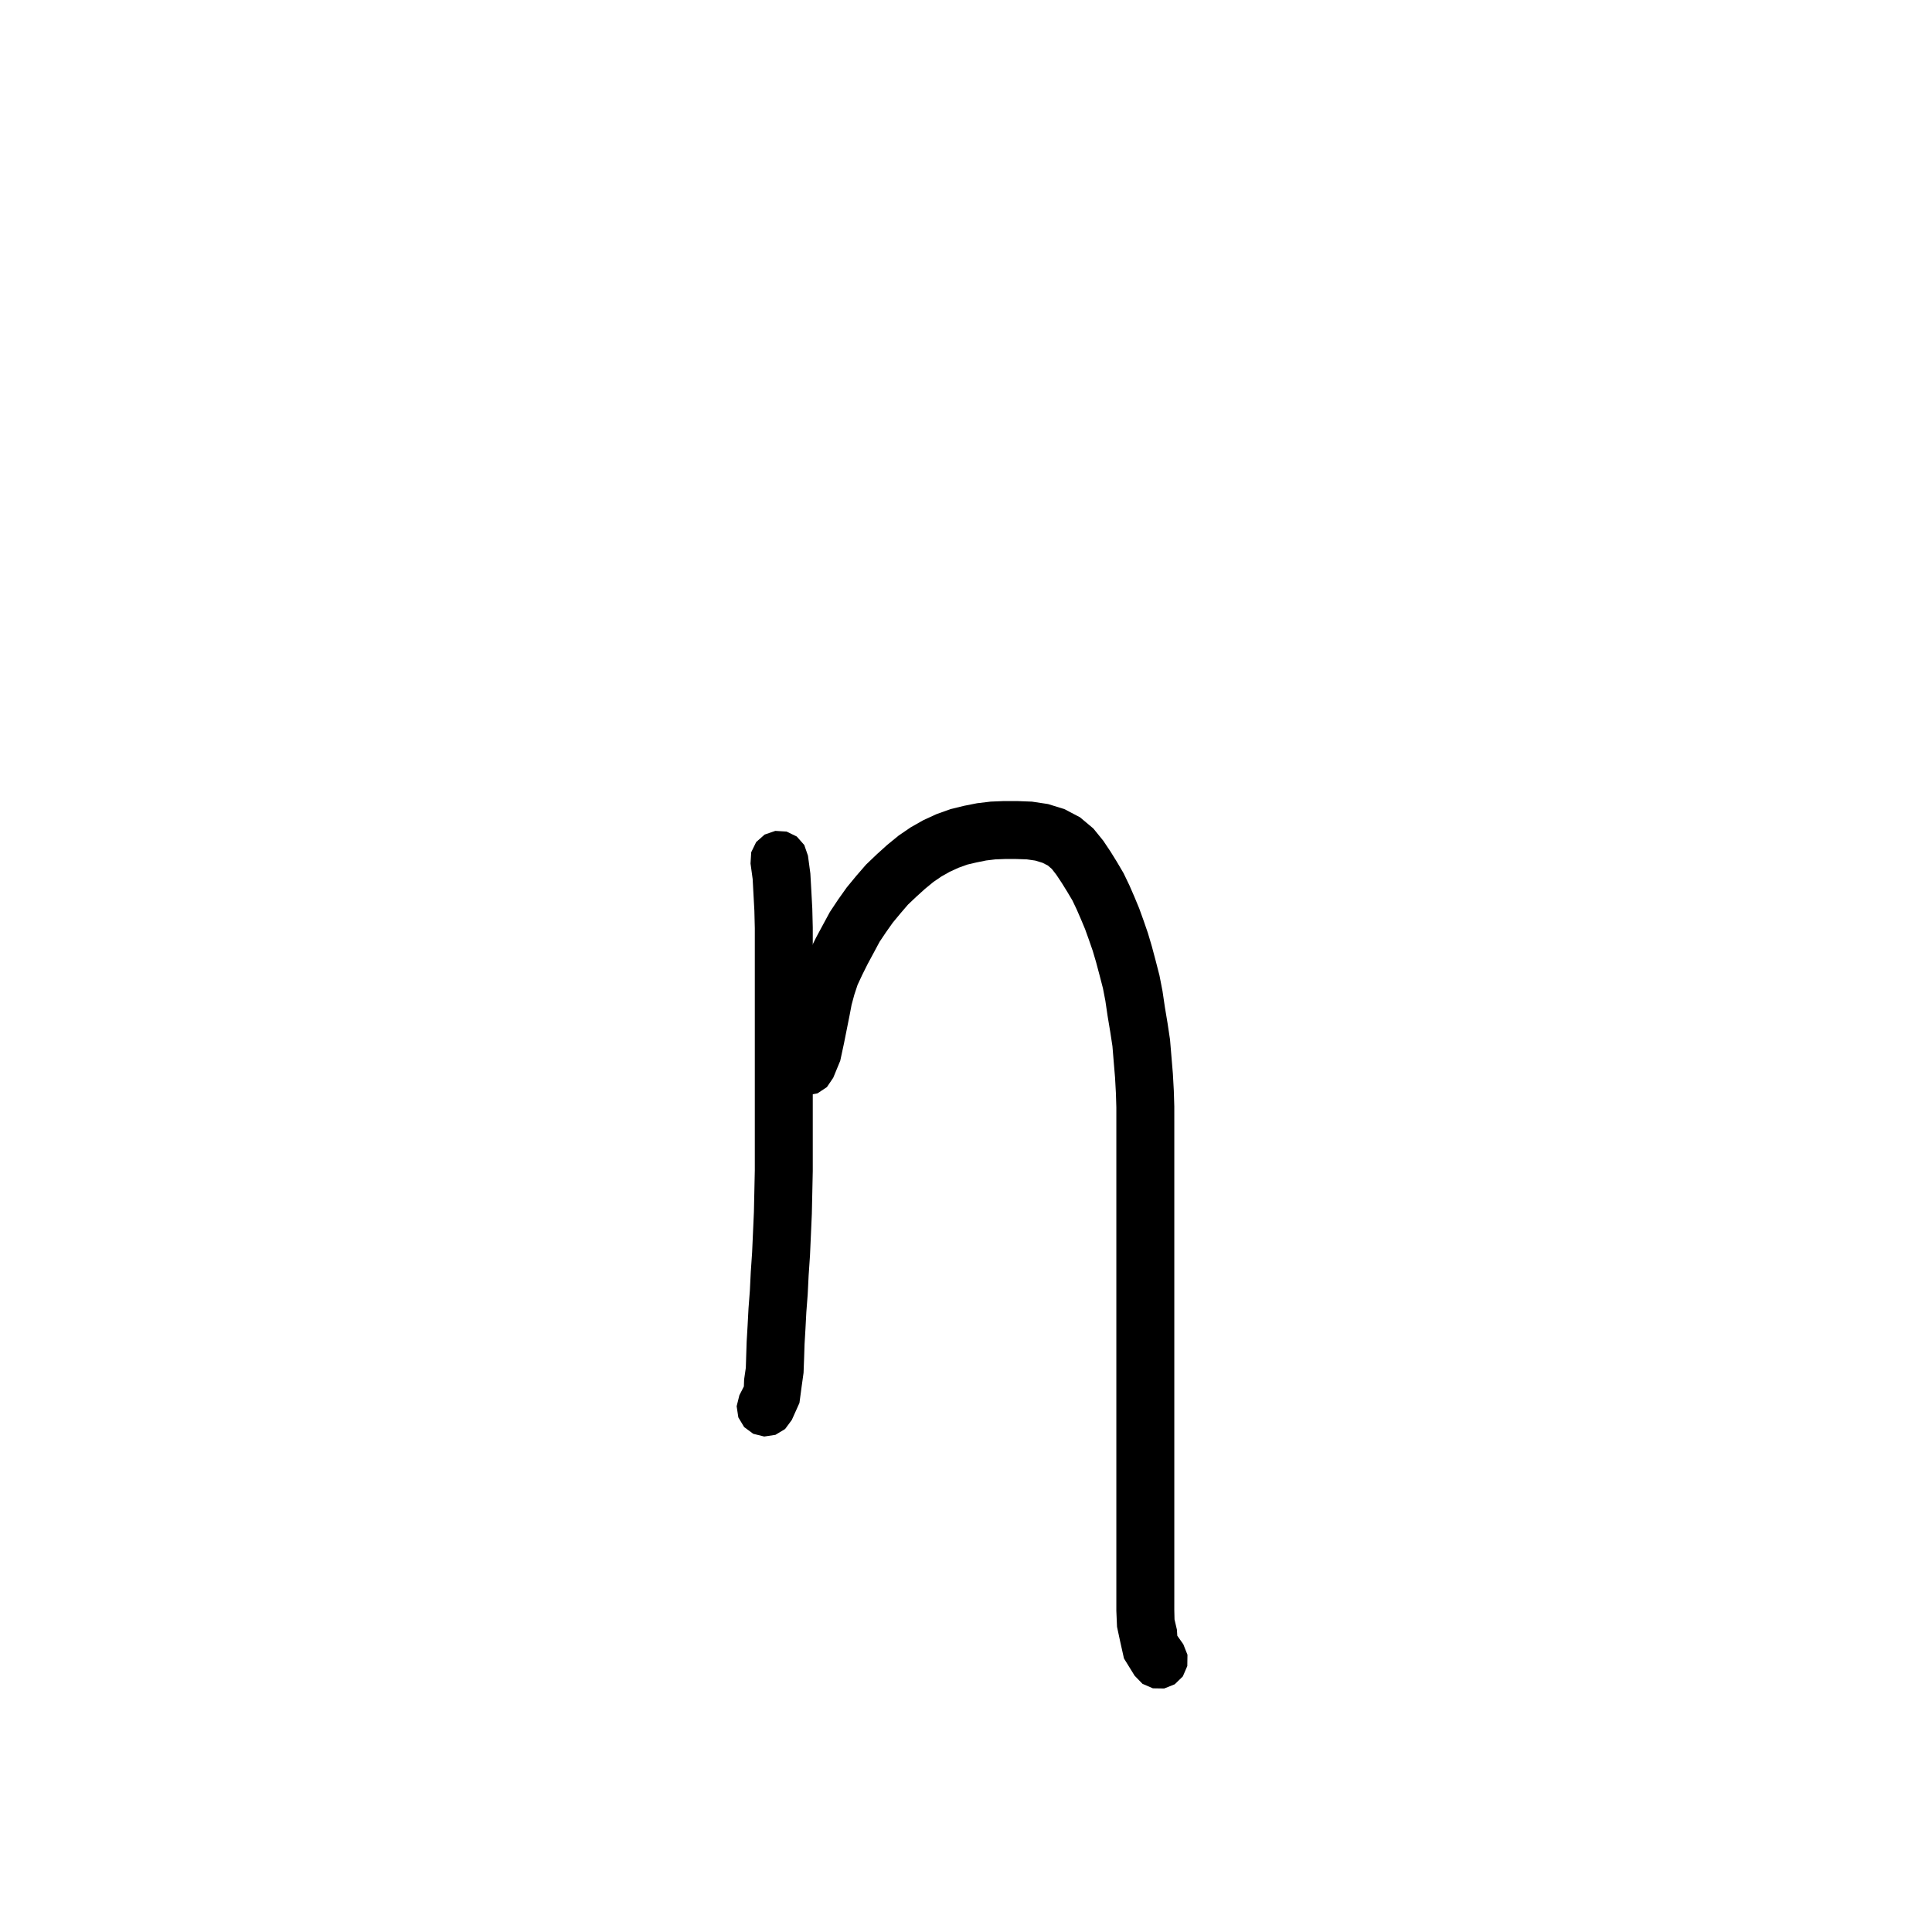
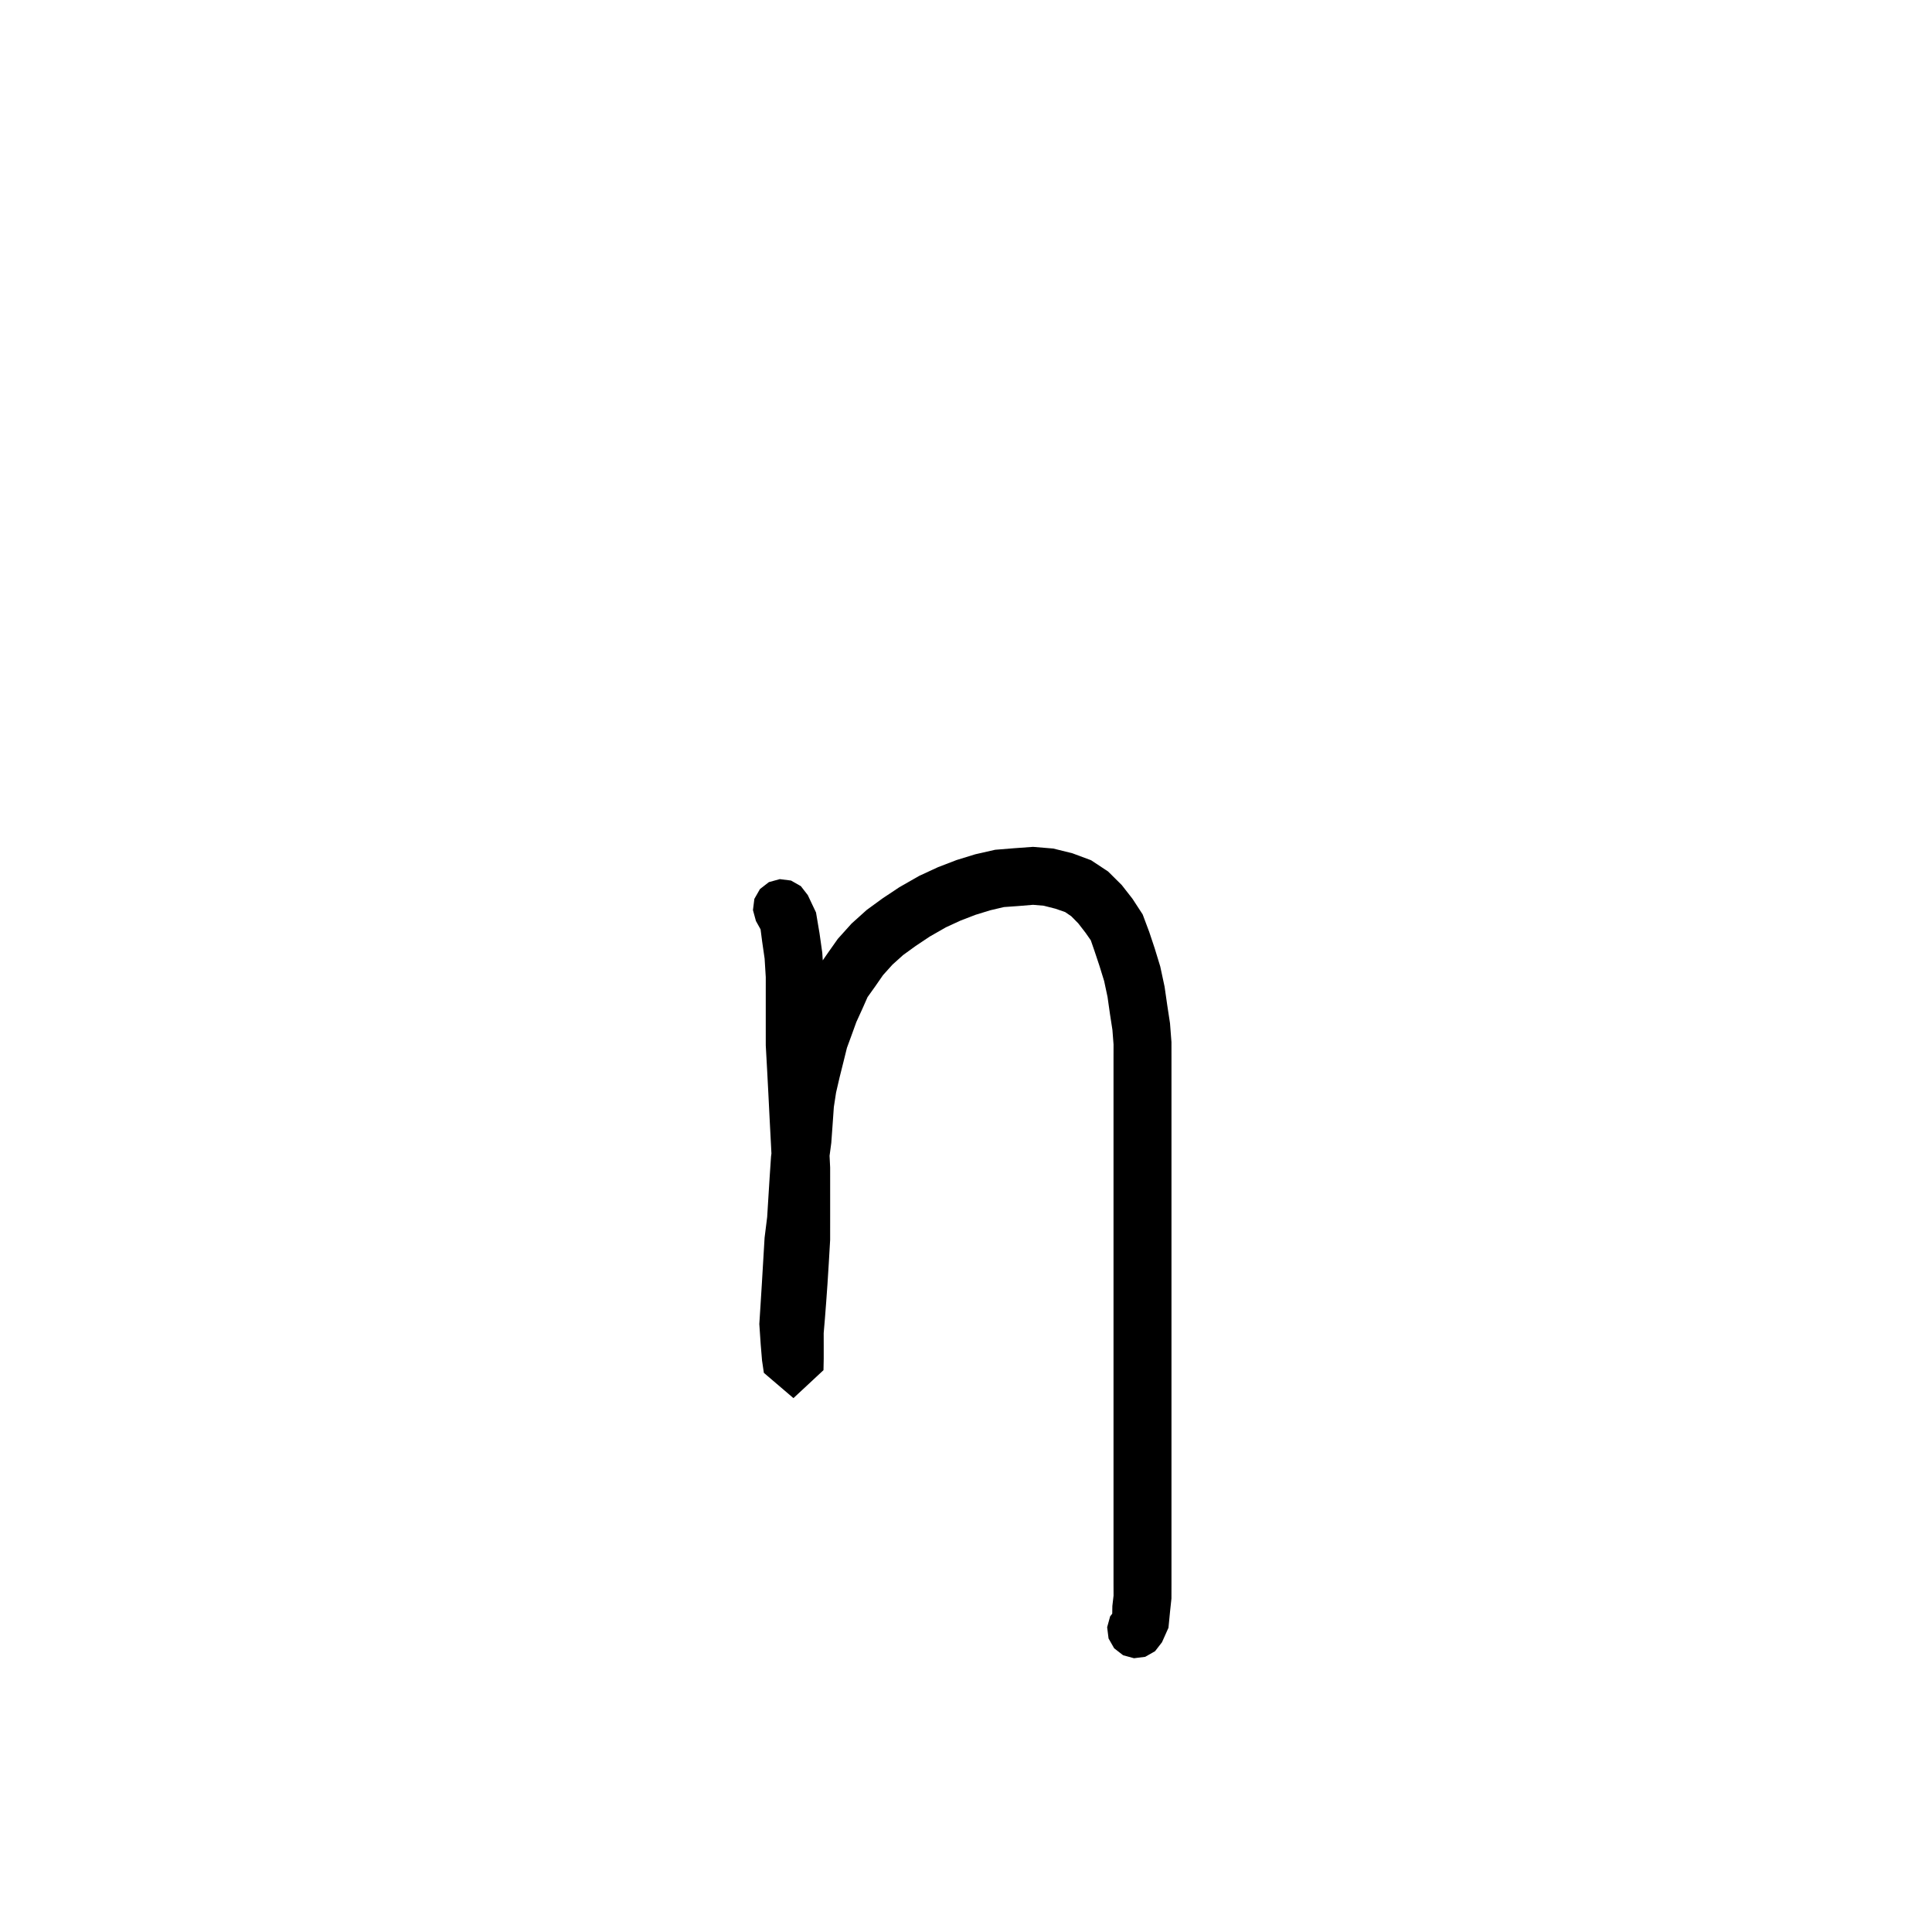
<svg xmlns="http://www.w3.org/2000/svg" viewBox="0 0 300 300" width="300" height="300">
-   <path d="M 116.541 134.086 L 116.873 136.497 L 117.001 138.878 L 117.139 141.421 L 117.206 144.129 L 117.206 146.612 L 117.206 149.225 L 117.206 151.767 L 117.206 154.309 L 117.206 156.851 L 117.206 159.535 L 117.206 162.359 L 117.206 165.466 L 117.206 168.644 L 117.206 171.892 L 117.206 175.211 L 117.206 178.53 L 117.206 181.73 L 117.136 185 L 117.067 188.197 L 116.928 191.323 L 116.789 194.448 L 116.578 197.543 L 116.438 200.422 L 116.227 203.165 L 116.083 205.891 L 115.94 208.334 L 115.867 210.58 L 115.811 212.385 L 115.546 214.201 L 115.508 215.289 L 114.81 216.652 L 114.386 218.356 L 114.647 220.093 L 115.553 221.597 L 116.965 222.64 L 118.669 223.063 L 120.406 222.802 L 121.91 221.897 L 122.953 220.485 L 124.138 217.846 L 124.477 215.31 L 124.776 213.171 L 124.862 210.88 L 124.93 208.749 L 125.069 206.39 L 125.208 203.749 L 125.42 200.984 L 125.563 198.072 L 125.775 194.953 L 125.919 191.723 L 126.062 188.494 L 126.134 185.194 L 126.206 181.827 L 126.206 178.53 L 126.206 175.211 L 126.206 171.892 L 126.206 168.644 L 126.206 165.466 L 126.206 162.359 L 126.206 159.535 L 126.206 156.851 L 126.206 154.309 L 126.206 151.767 L 126.206 149.225 L 126.206 146.612 L 126.206 144.011 L 126.132 141.07 L 125.987 138.388 L 125.832 135.637 L 125.459 132.87 L 124.886 131.21 L 123.723 129.895 L 122.144 129.126 L 120.392 129.019 L 118.732 129.591 L 117.417 130.755 L 116.648 132.333 Z" fill="black" fill-rule="nonzero" />
-   <path d="M 129.384 167.354 L 130.473 164.714 L 131.059 161.984 L 131.485 159.852 L 131.912 157.719 L 132.234 156.027 L 132.652 154.48 L 133.163 152.93 L 133.882 151.387 L 134.738 149.674 L 135.695 147.898 L 136.581 146.244 L 137.56 144.783 L 138.625 143.276 L 139.832 141.818 L 140.994 140.465 L 142.28 139.247 L 143.636 138.019 L 144.955 136.937 L 146.186 136.098 L 147.479 135.367 L 148.828 134.749 L 150.186 134.257 L 151.625 133.918 L 153.134 133.614 L 154.548 133.444 L 156.041 133.387 L 157.779 133.387 L 159.43 133.44 L 160.751 133.63 L 161.88 133.972 L 162.708 134.397 L 163.32 134.92 L 164.044 135.853 L 164.879 137.112 L 165.732 138.49 L 166.53 139.832 L 167.184 141.208 L 167.843 142.725 L 168.494 144.285 L 169.082 145.921 L 169.676 147.633 L 170.193 149.382 L 170.738 151.426 L 171.266 153.464 L 171.642 155.413 L 171.987 157.762 L 172.412 160.314 L 172.739 162.454 L 172.936 164.851 L 173.144 167.331 L 173.278 169.757 L 173.345 171.96 L 173.345 174.222 L 173.345 176.27 L 173.345 178.318 L 173.345 180.083 L 173.345 181.849 L 173.345 183.685 L 173.345 185.803 L 173.345 187.992 L 173.345 190.181 L 173.345 192.37 L 173.345 194.771 L 173.345 196.89 L 173.345 199.22 L 173.345 201.833 L 173.345 204.728 L 173.345 207.341 L 173.345 210.236 L 173.345 212.849 L 173.345 215.179 L 173.345 217.439 L 173.345 219.698 L 173.345 221.675 L 173.345 223.935 L 173.345 226.336 L 173.345 228.525 L 173.345 230.926 L 173.345 233.398 L 173.345 235.798 L 173.345 238.199 L 173.345 240.741 L 173.345 243.213 L 173.345 245.684 L 173.345 247.944 L 173.345 250.14 L 173.451 252.608 L 173.929 254.84 L 174.528 257.522 L 176.185 260.204 L 177.408 261.464 L 179.02 262.16 L 180.776 262.186 L 182.408 261.538 L 183.667 260.315 L 184.363 258.702 L 184.389 256.947 L 183.741 255.315 L 182.809 253.995 L 182.749 253.053 L 182.379 251.472 L 182.344 249.985 L 182.345 247.944 L 182.345 245.684 L 182.345 243.213 L 182.345 240.741 L 182.345 238.199 L 182.345 235.798 L 182.345 233.398 L 182.345 230.926 L 182.345 228.525 L 182.345 226.336 L 182.345 223.935 L 182.345 221.675 L 182.345 219.698 L 182.345 217.439 L 182.345 215.179 L 182.345 212.849 L 182.345 210.236 L 182.345 207.341 L 182.345 204.728 L 182.345 201.833 L 182.345 199.22 L 182.345 196.89 L 182.345 194.771 L 182.345 192.37 L 182.345 190.181 L 182.345 187.992 L 182.345 185.803 L 182.345 183.685 L 182.345 181.849 L 182.345 180.083 L 182.345 178.318 L 182.345 176.27 L 182.345 174.222 L 182.344 171.824 L 182.27 169.366 L 182.122 166.708 L 181.905 164.104 L 181.679 161.417 L 181.3 158.897 L 180.878 156.364 L 180.516 153.911 L 180.045 151.482 L 179.443 149.142 L 178.858 146.949 L 178.246 144.885 L 177.569 142.925 L 176.885 141.031 L 176.124 139.201 L 175.371 137.47 L 174.471 135.597 L 173.434 133.833 L 172.45 132.245 L 171.308 130.538 L 169.773 128.646 L 167.701 126.909 L 165.281 125.639 L 162.738 124.852 L 160.245 124.477 L 157.942 124.389 L 155.868 124.389 L 153.83 124.473 L 151.712 124.727 L 149.691 125.128 L 147.6 125.637 L 145.427 126.416 L 143.386 127.352 L 141.431 128.457 L 139.555 129.737 L 137.766 131.197 L 136.156 132.652 L 134.477 134.258 L 132.956 136.012 L 131.48 137.803 L 130.144 139.685 L 128.863 141.614 L 127.771 143.631 L 126.751 145.527 L 125.771 147.487 L 124.796 149.615 L 124.036 151.879 L 123.465 154.003 L 123.081 155.984 L 122.66 158.087 L 122.239 160.192 L 121.883 162.029 L 121.089 163.861 L 120.737 165.581 L 121.069 167.305 L 122.036 168.771 L 123.49 169.755 L 125.211 170.107 L 126.935 169.775 L 128.4 168.808 Z" fill="black" fill-rule="nonzero" />
+   <path d="M 117.381 143.012 L 118.101 144.31 L 118.355 146.259 L 118.729 148.848 L 118.908 151.736 L 118.906 155 L 118.906 158.6 L 118.908 162.325 L 119.113 166.043 L 119.312 169.83 L 119.512 173.83 L 119.712 177.63 L 119.908 181.512 L 119.906 185.4 L 119.906 189 L 119.908 192.268 L 119.714 195.528 L 119.516 198.701 L 119.319 201.468 L 119.121 204.041 L 118.91 206.605 L 118.906 209 L 118.906 211 L 118.941 211.642 L 123.206 208.1 L 127.399 211.224 L 127.282 210.329 L 127.093 208.055 L 126.906 205.6 L 127.097 202.89 L 127.298 199.672 L 127.498 196.264 L 127.688 193.007 L 128.087 189.82 L 128.297 186.481 L 128.497 183.29 L 128.684 180.448 L 129.082 177.463 L 129.295 174.521 L 129.479 171.897 L 129.825 169.65 L 130.382 167.25 L 130.972 164.891 L 131.511 162.71 L 132.235 160.738 L 132.971 158.704 L 133.903 156.662 L 134.713 154.833 L 135.893 153.181 L 137.12 151.411 L 138.588 149.782 L 140.238 148.298 L 142.176 146.894 L 144.365 145.432 L 146.878 143.995 L 149.16 142.944 L 151.478 142.052 L 153.776 141.345 L 155.891 140.848 L 158.151 140.687 L 160.406 140.5 L 162.066 140.639 L 163.896 141.105 L 165.394 141.625 L 166.346 142.274 L 167.432 143.377 L 168.558 144.835 L 169.381 146.012 L 169.956 147.678 L 170.72 149.971 L 171.45 152.329 L 171.976 154.791 L 172.355 157.459 L 172.736 159.916 L 172.91 162.18 L 172.906 164.4 L 172.906 166.6 L 172.906 168.8 L 172.906 171.2 L 172.906 173.4 L 172.906 175.6 L 172.906 178 L 172.906 180.4 L 172.906 182.6 L 172.906 184.8 L 172.906 187 L 172.906 189.2 L 172.906 191.4 L 172.906 193.6 L 172.906 195.8 L 172.906 198.2 L 172.906 200.4 L 172.906 202.8 L 172.906 205.2 L 172.906 207.8 L 172.906 210.2 L 172.906 212.8 L 172.906 215.4 L 172.906 218.2 L 172.906 221 L 172.906 223.8 L 172.906 226.6 L 172.906 229.4 L 172.906 232.2 L 172.906 235 L 172.906 238 L 172.906 240.8 L 172.906 243.4 L 172.906 245.8 L 172.912 247.775 L 172.725 249.393 L 172.707 250.575 L 172.381 250.988 L 171.918 252.681 L 172.137 254.423 L 173.007 255.948 L 174.394 257.025 L 176.087 257.489 L 177.829 257.269 L 179.355 256.4 L 180.431 255.012 L 181.439 252.758 L 181.688 250.207 L 181.901 248.225 L 181.906 245.8 L 181.906 243.4 L 181.906 240.8 L 181.906 238 L 181.906 235 L 181.906 232.2 L 181.906 229.4 L 181.906 226.6 L 181.906 223.8 L 181.906 221 L 181.906 218.2 L 181.906 215.4 L 181.906 212.8 L 181.906 210.2 L 181.906 207.8 L 181.906 205.2 L 181.906 202.8 L 181.906 200.4 L 181.906 198.2 L 181.906 195.8 L 181.906 193.6 L 181.906 191.4 L 181.906 189.2 L 181.906 187 L 181.906 184.8 L 181.906 182.6 L 181.906 180.4 L 181.906 178 L 181.906 175.6 L 181.906 173.4 L 181.906 171.2 L 181.906 168.8 L 181.906 166.6 L 181.906 164.4 L 181.903 161.82 L 181.677 158.884 L 181.258 156.141 L 180.836 153.209 L 180.162 150.071 L 179.292 147.229 L 178.456 144.722 L 177.431 141.988 L 175.854 139.565 L 174.181 137.423 L 172.067 135.326 L 169.419 133.575 L 166.516 132.495 L 163.546 131.761 L 160.406 131.5 L 157.461 131.713 L 154.522 131.952 L 151.436 132.655 L 148.534 133.548 L 145.653 134.656 L 142.735 136.005 L 139.648 137.768 L 137.036 139.506 L 134.575 141.302 L 132.224 143.418 L 130.092 145.789 L 128.52 148.019 L 126.899 150.367 L 125.71 152.938 L 124.641 155.296 L 123.777 157.662 L 122.901 160.09 L 122.241 162.709 L 121.631 165.15 L 120.987 167.95 L 120.534 170.903 L 120.318 173.879 L 120.13 176.537 L 119.729 179.552 L 119.516 182.71 L 119.315 185.919 L 119.126 188.98 L 118.725 192.193 L 118.514 195.736 L 118.314 199.128 L 118.116 202.31 L 117.906 205.6 L 118.12 208.745 L 118.331 211.271 L 118.613 213.176 L 123.206 217.1 L 127.871 212.758 L 127.906 211 L 127.906 209 L 127.902 206.995 L 128.092 204.759 L 128.294 202.132 L 128.496 199.299 L 128.698 196.072 L 128.904 192.532 L 128.906 189 L 128.906 185.4 L 128.905 181.288 L 128.7 177.17 L 128.5 173.37 L 128.3 169.37 L 128.1 165.557 L 127.905 162.075 L 127.906 158.6 L 127.906 155 L 127.904 151.464 L 127.684 147.952 L 127.258 144.941 L 126.711 141.69 L 125.431 138.988 L 124.355 137.6 L 122.829 136.731 L 121.087 136.511 L 119.394 136.975 L 118.007 138.052 L 117.137 139.577 L 116.918 141.319 Z" fill="black" fill-rule="nonzero" />
</svg>
